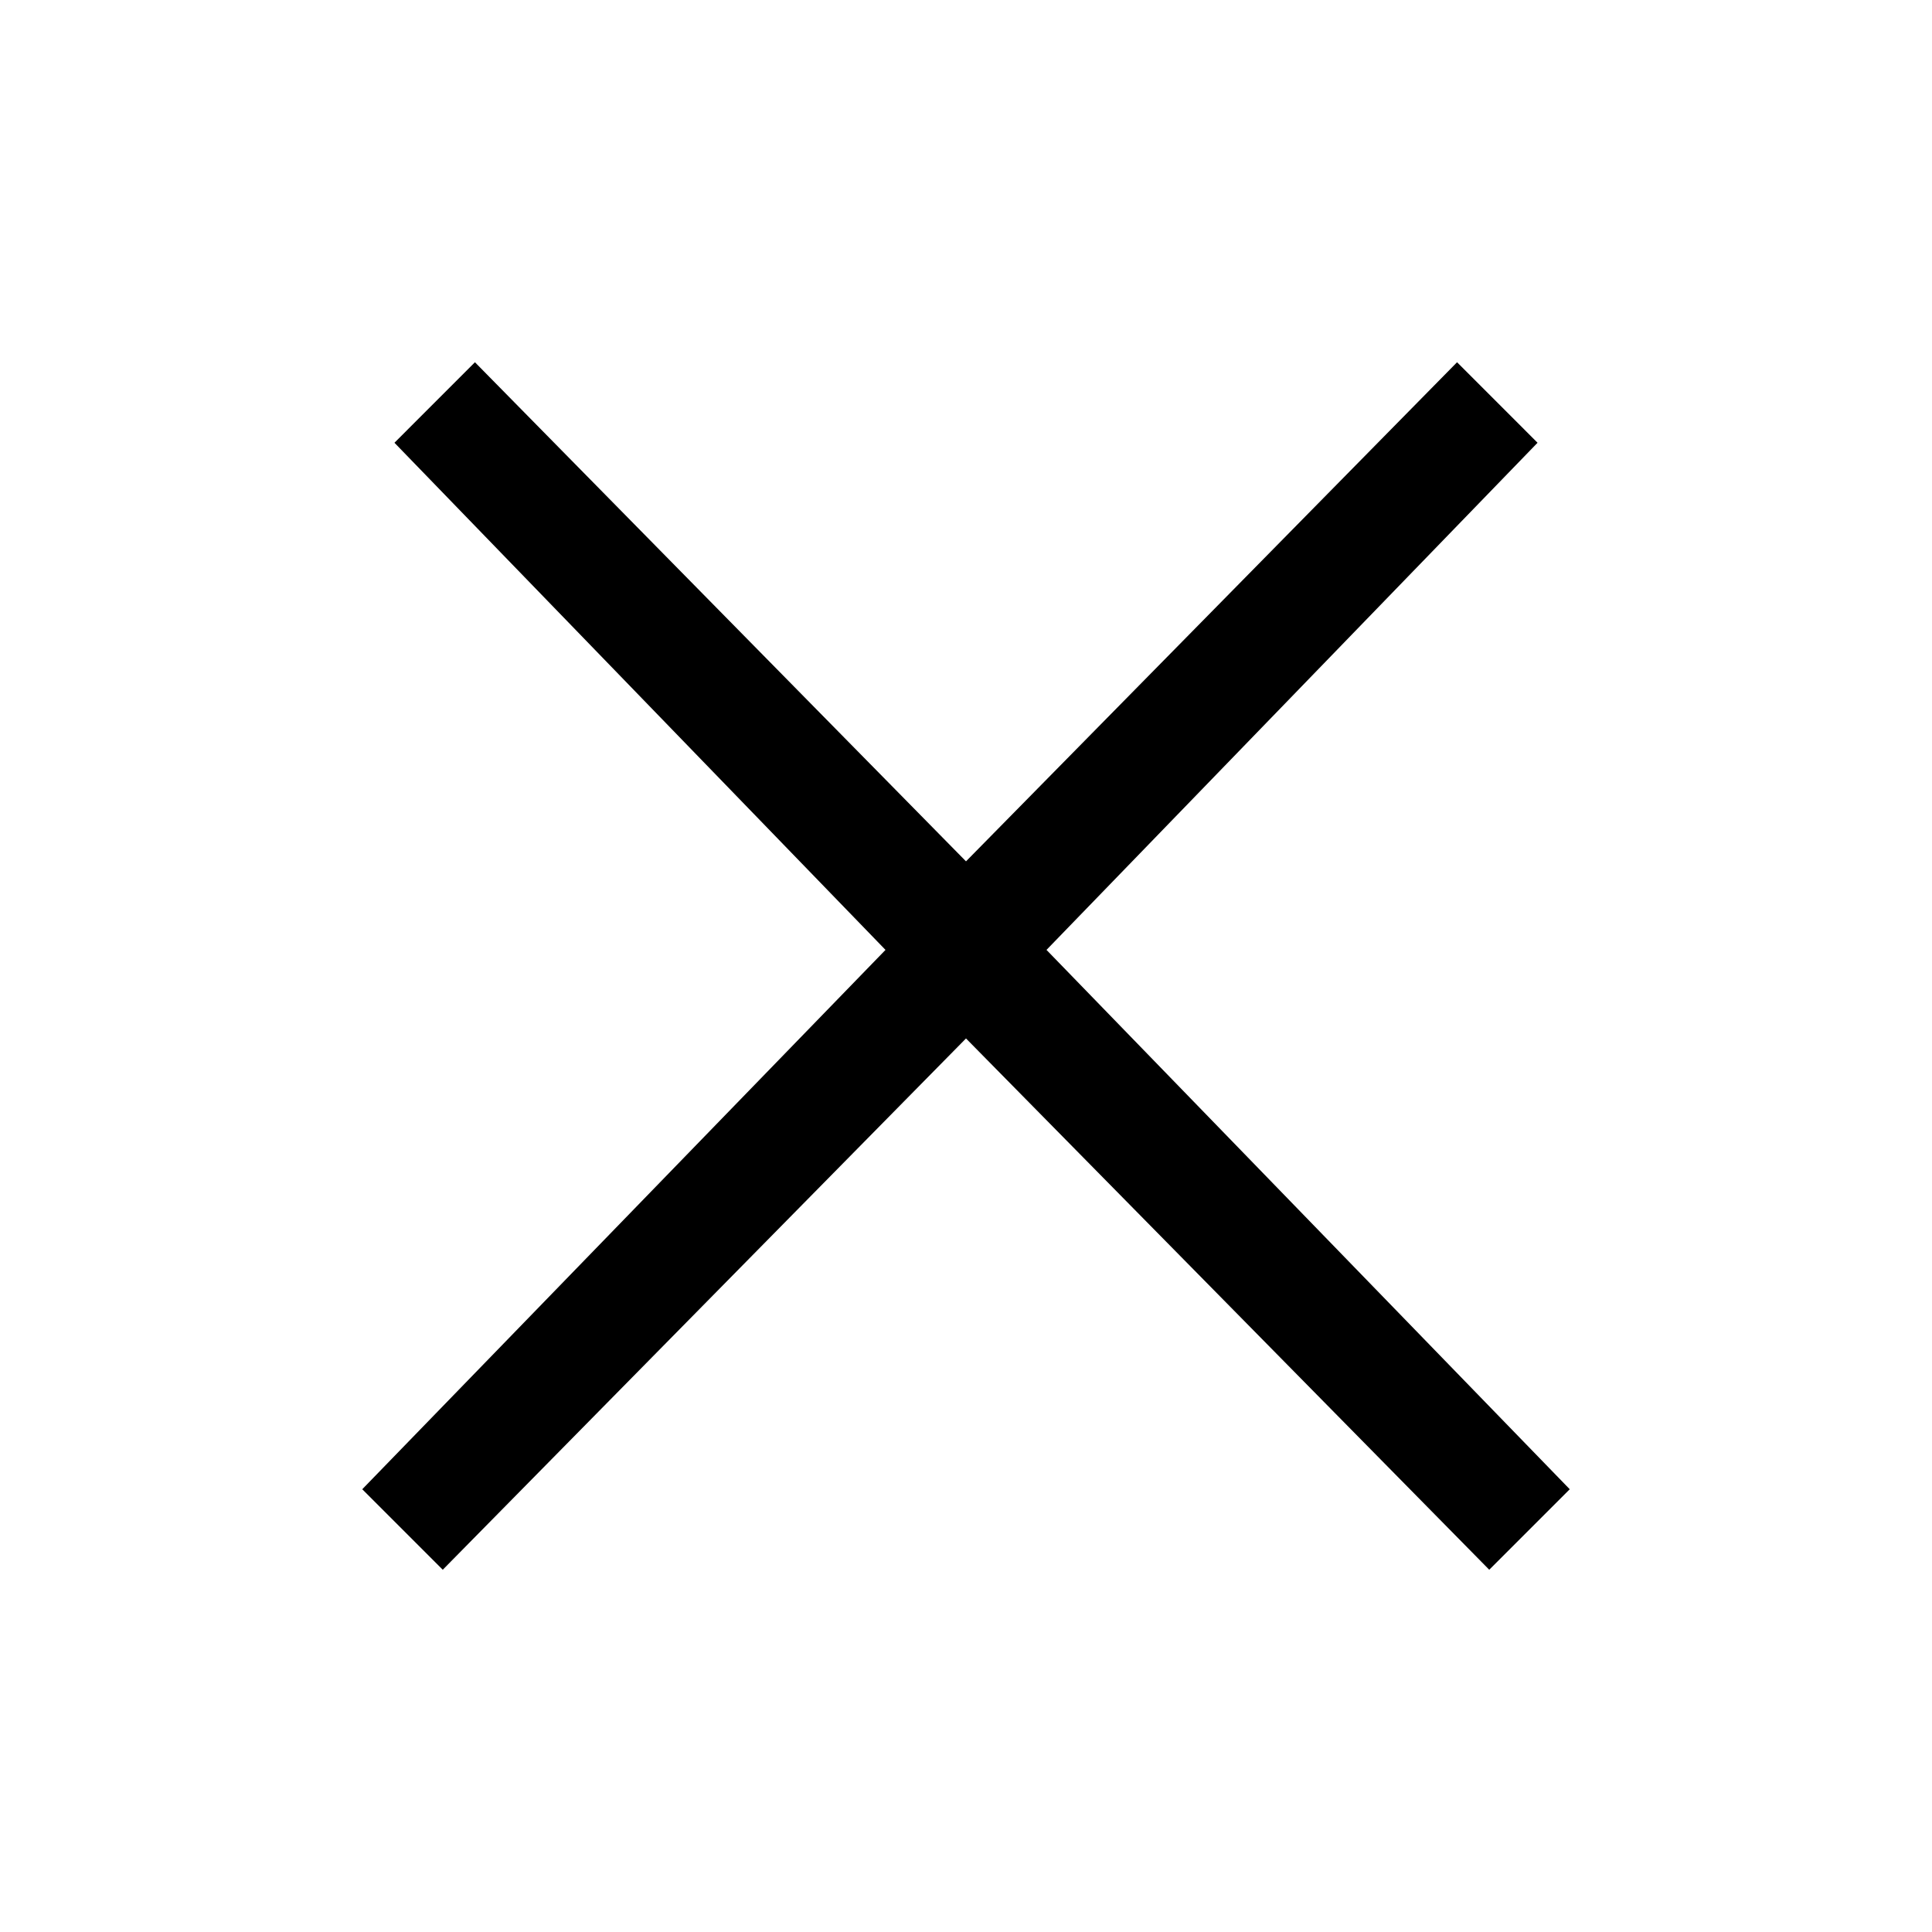
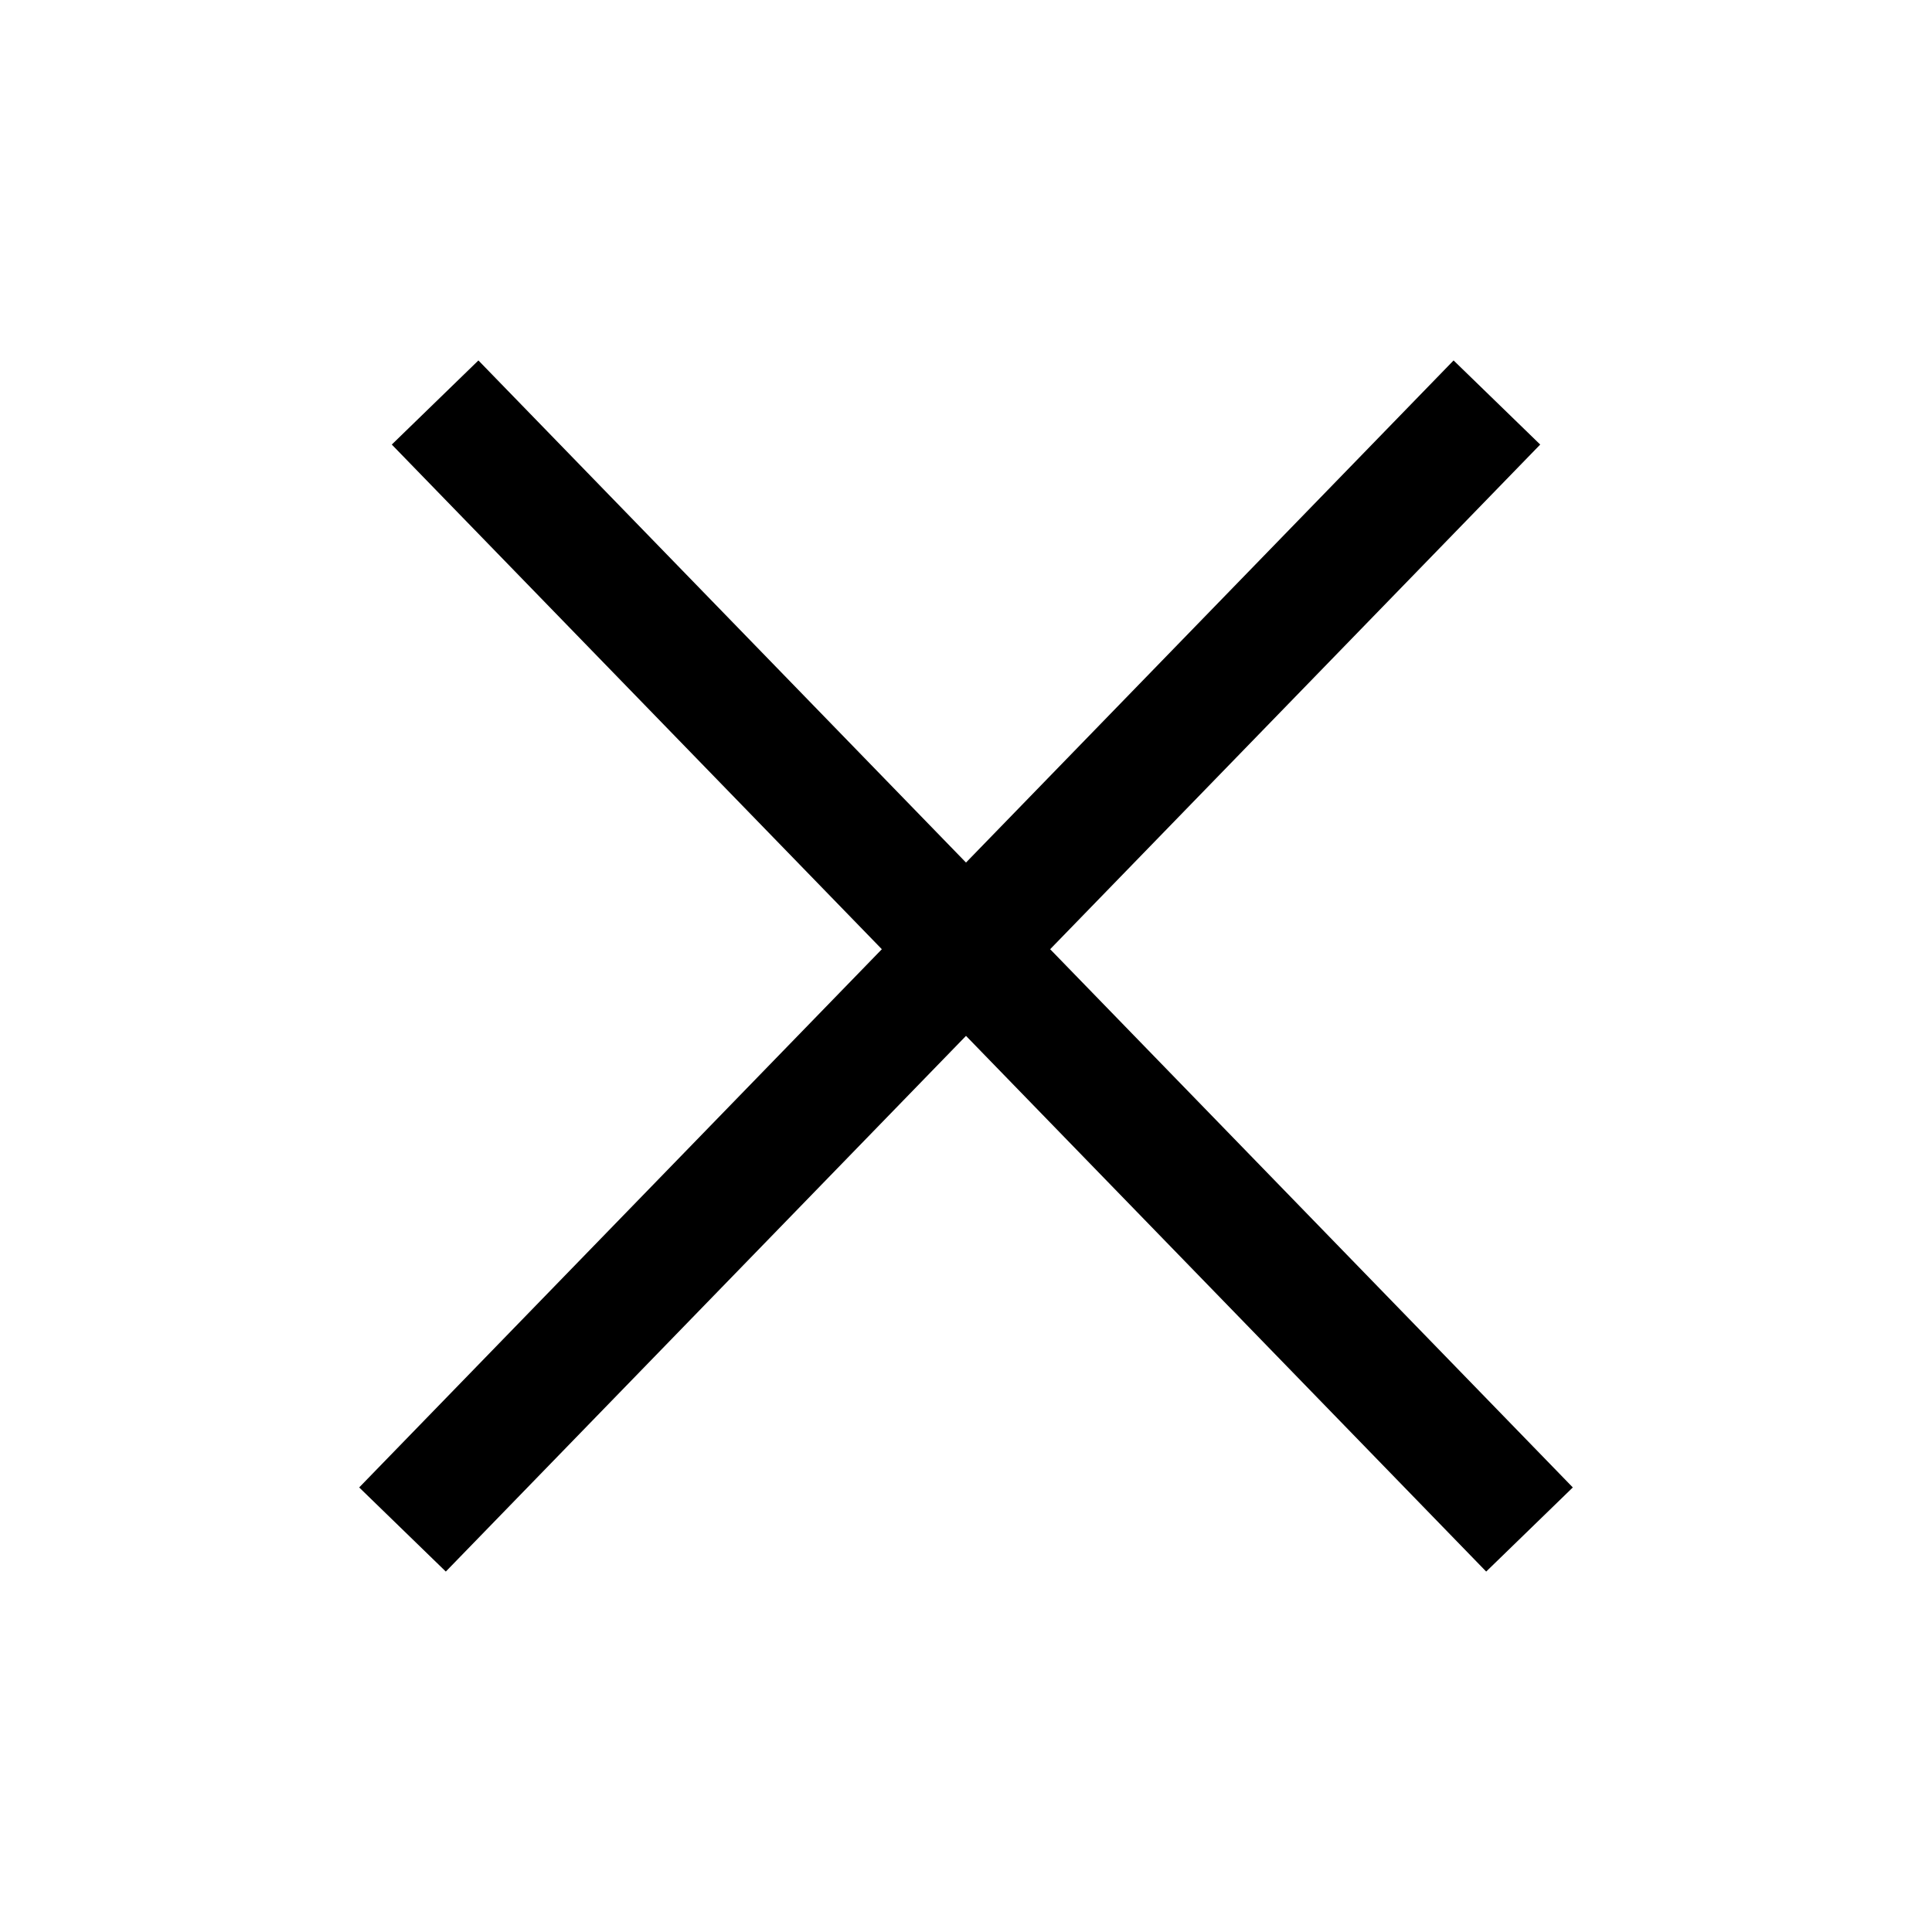
- <svg xmlns="http://www.w3.org/2000/svg" width="24" height="24" viewBox="0 0 24 24">
-   <g id="icon" fill="currentColor">
-     <path d="M13 11.8l6.1-6.3-1-1-6.1 6.2-6.1-6.2-1 1 6.1 6.3-6.5 6.7 1 1 6.5-6.6 6.5 6.6 1-1z" />
+ <svg xmlns="http://www.w3.org/2000/svg" width="24" height="24" viewBox="0 0 24 24" fill="none">
+   <g id="icon">
+     <path d="M5.405 5L19 19M5 19L18.595 5" stroke="currentColor" stroke-width="1.5" />
  </g>
</svg>
